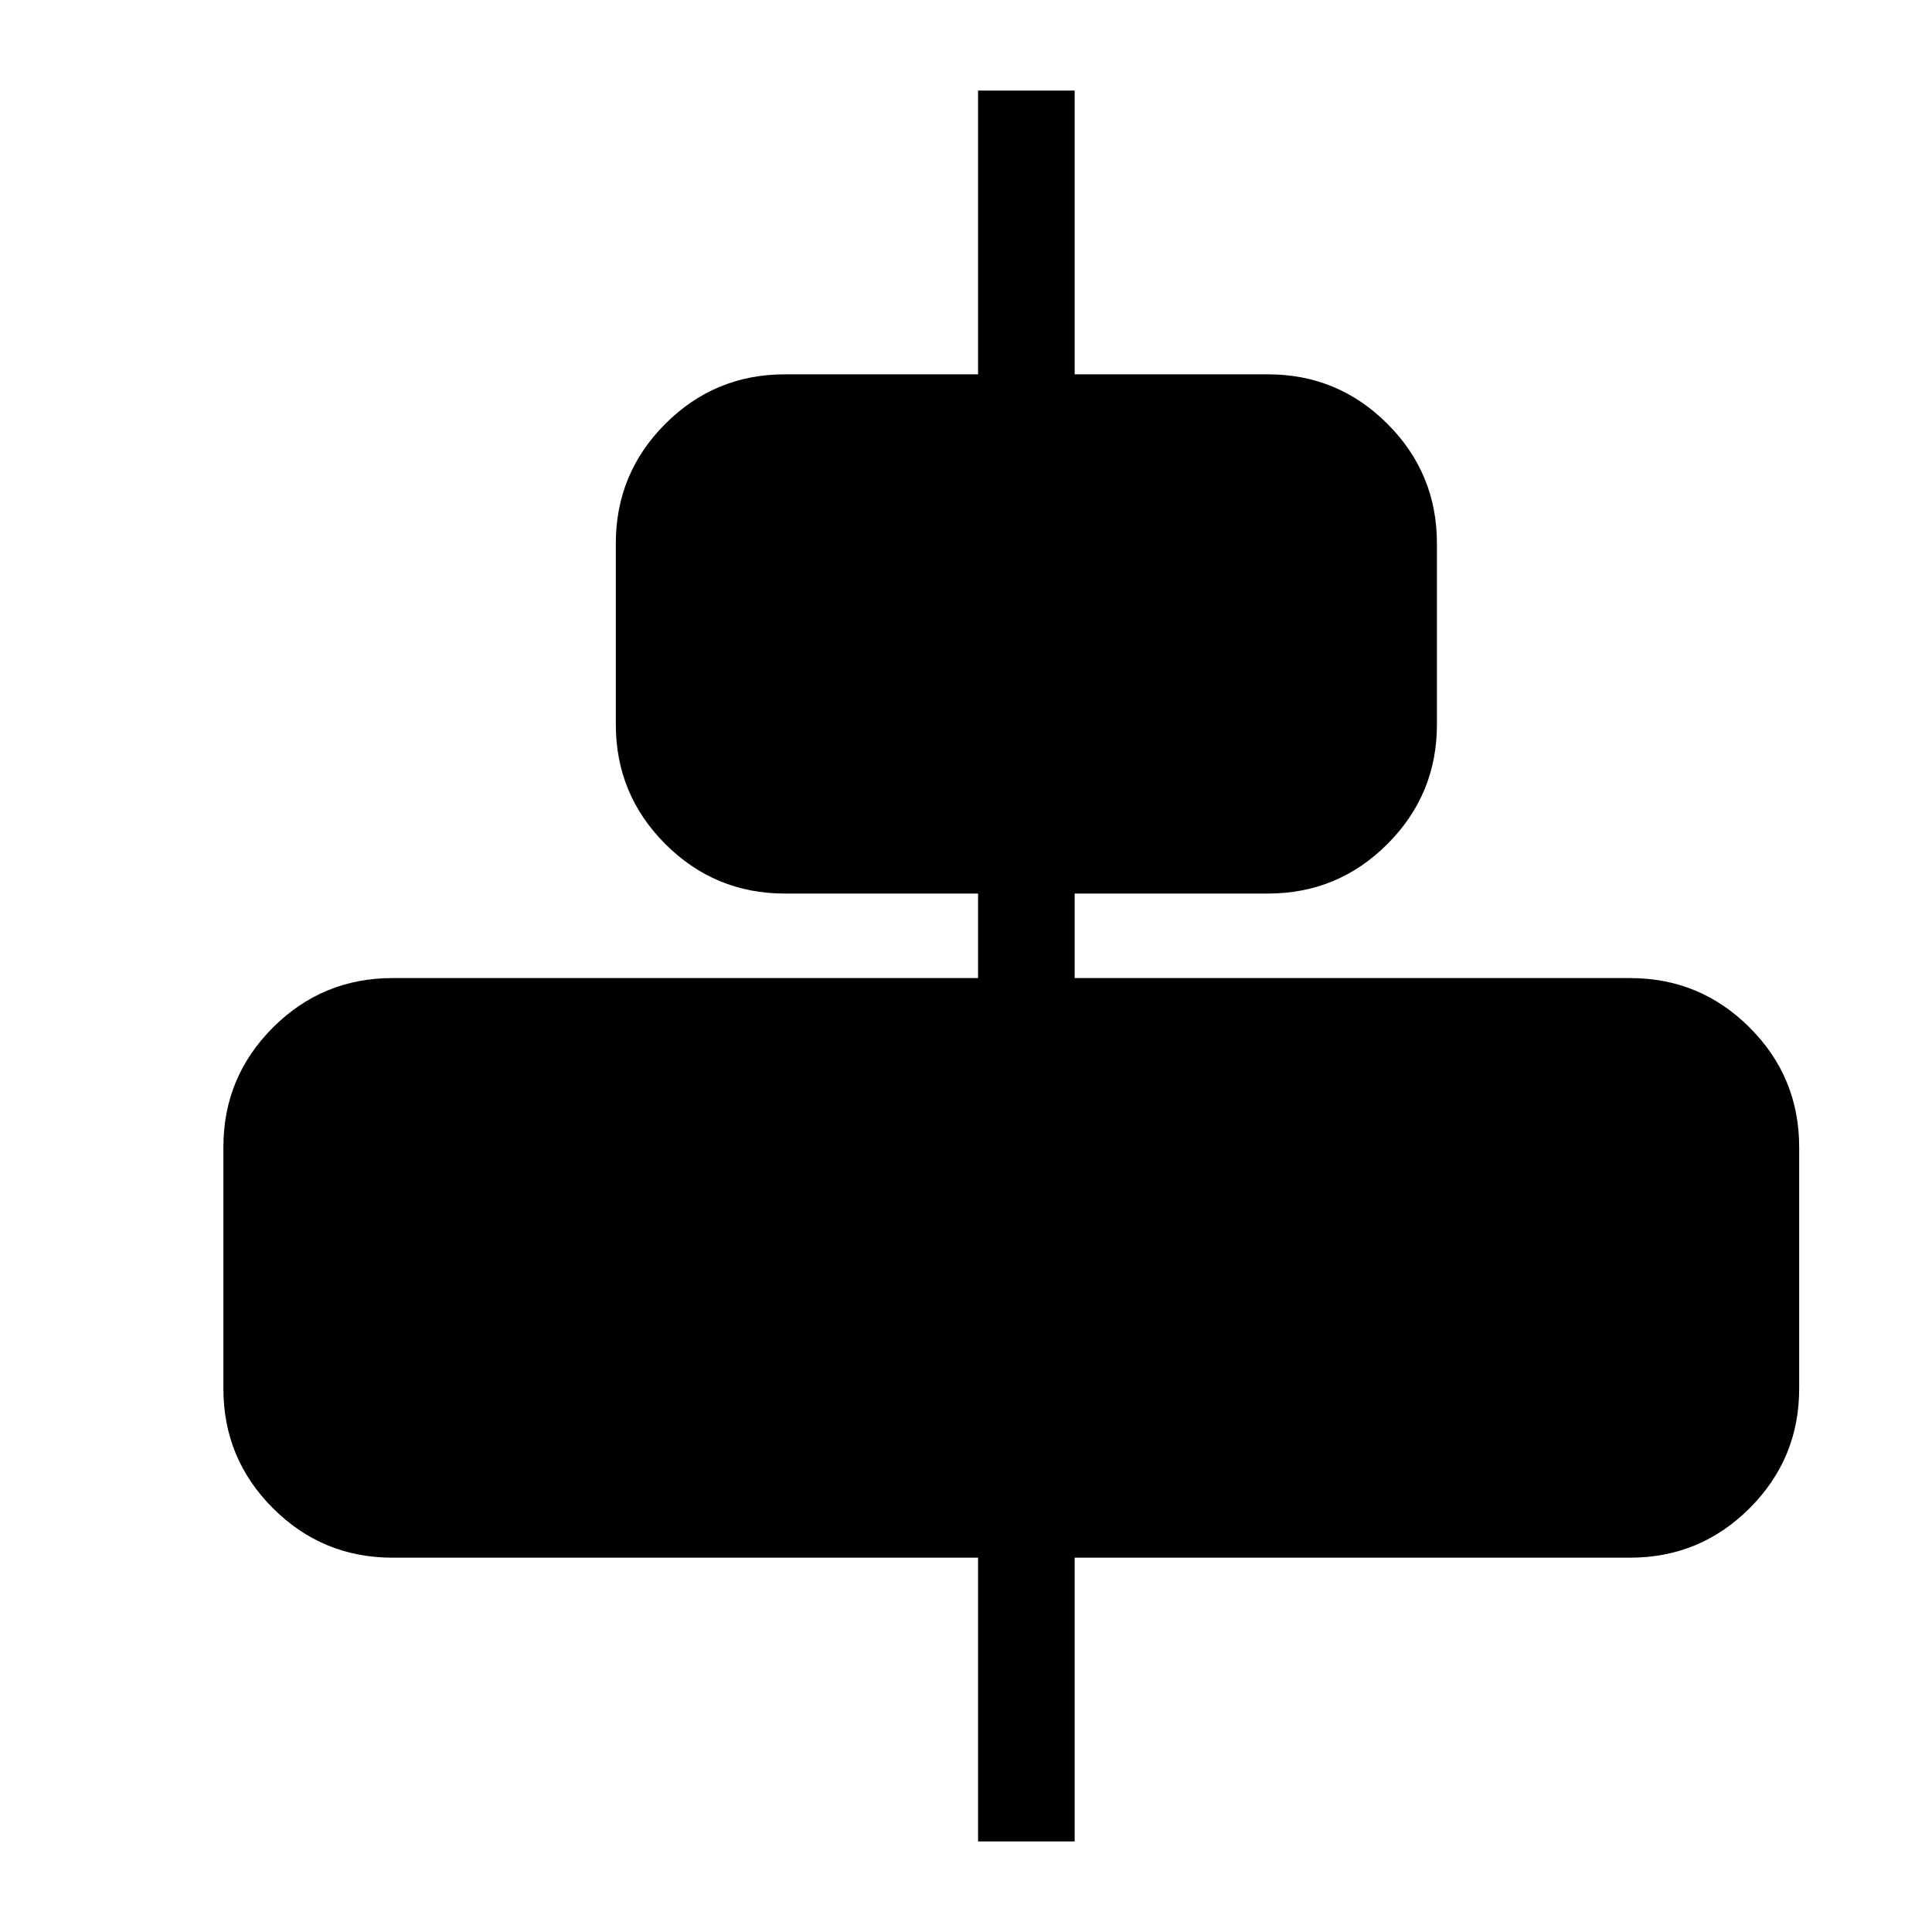
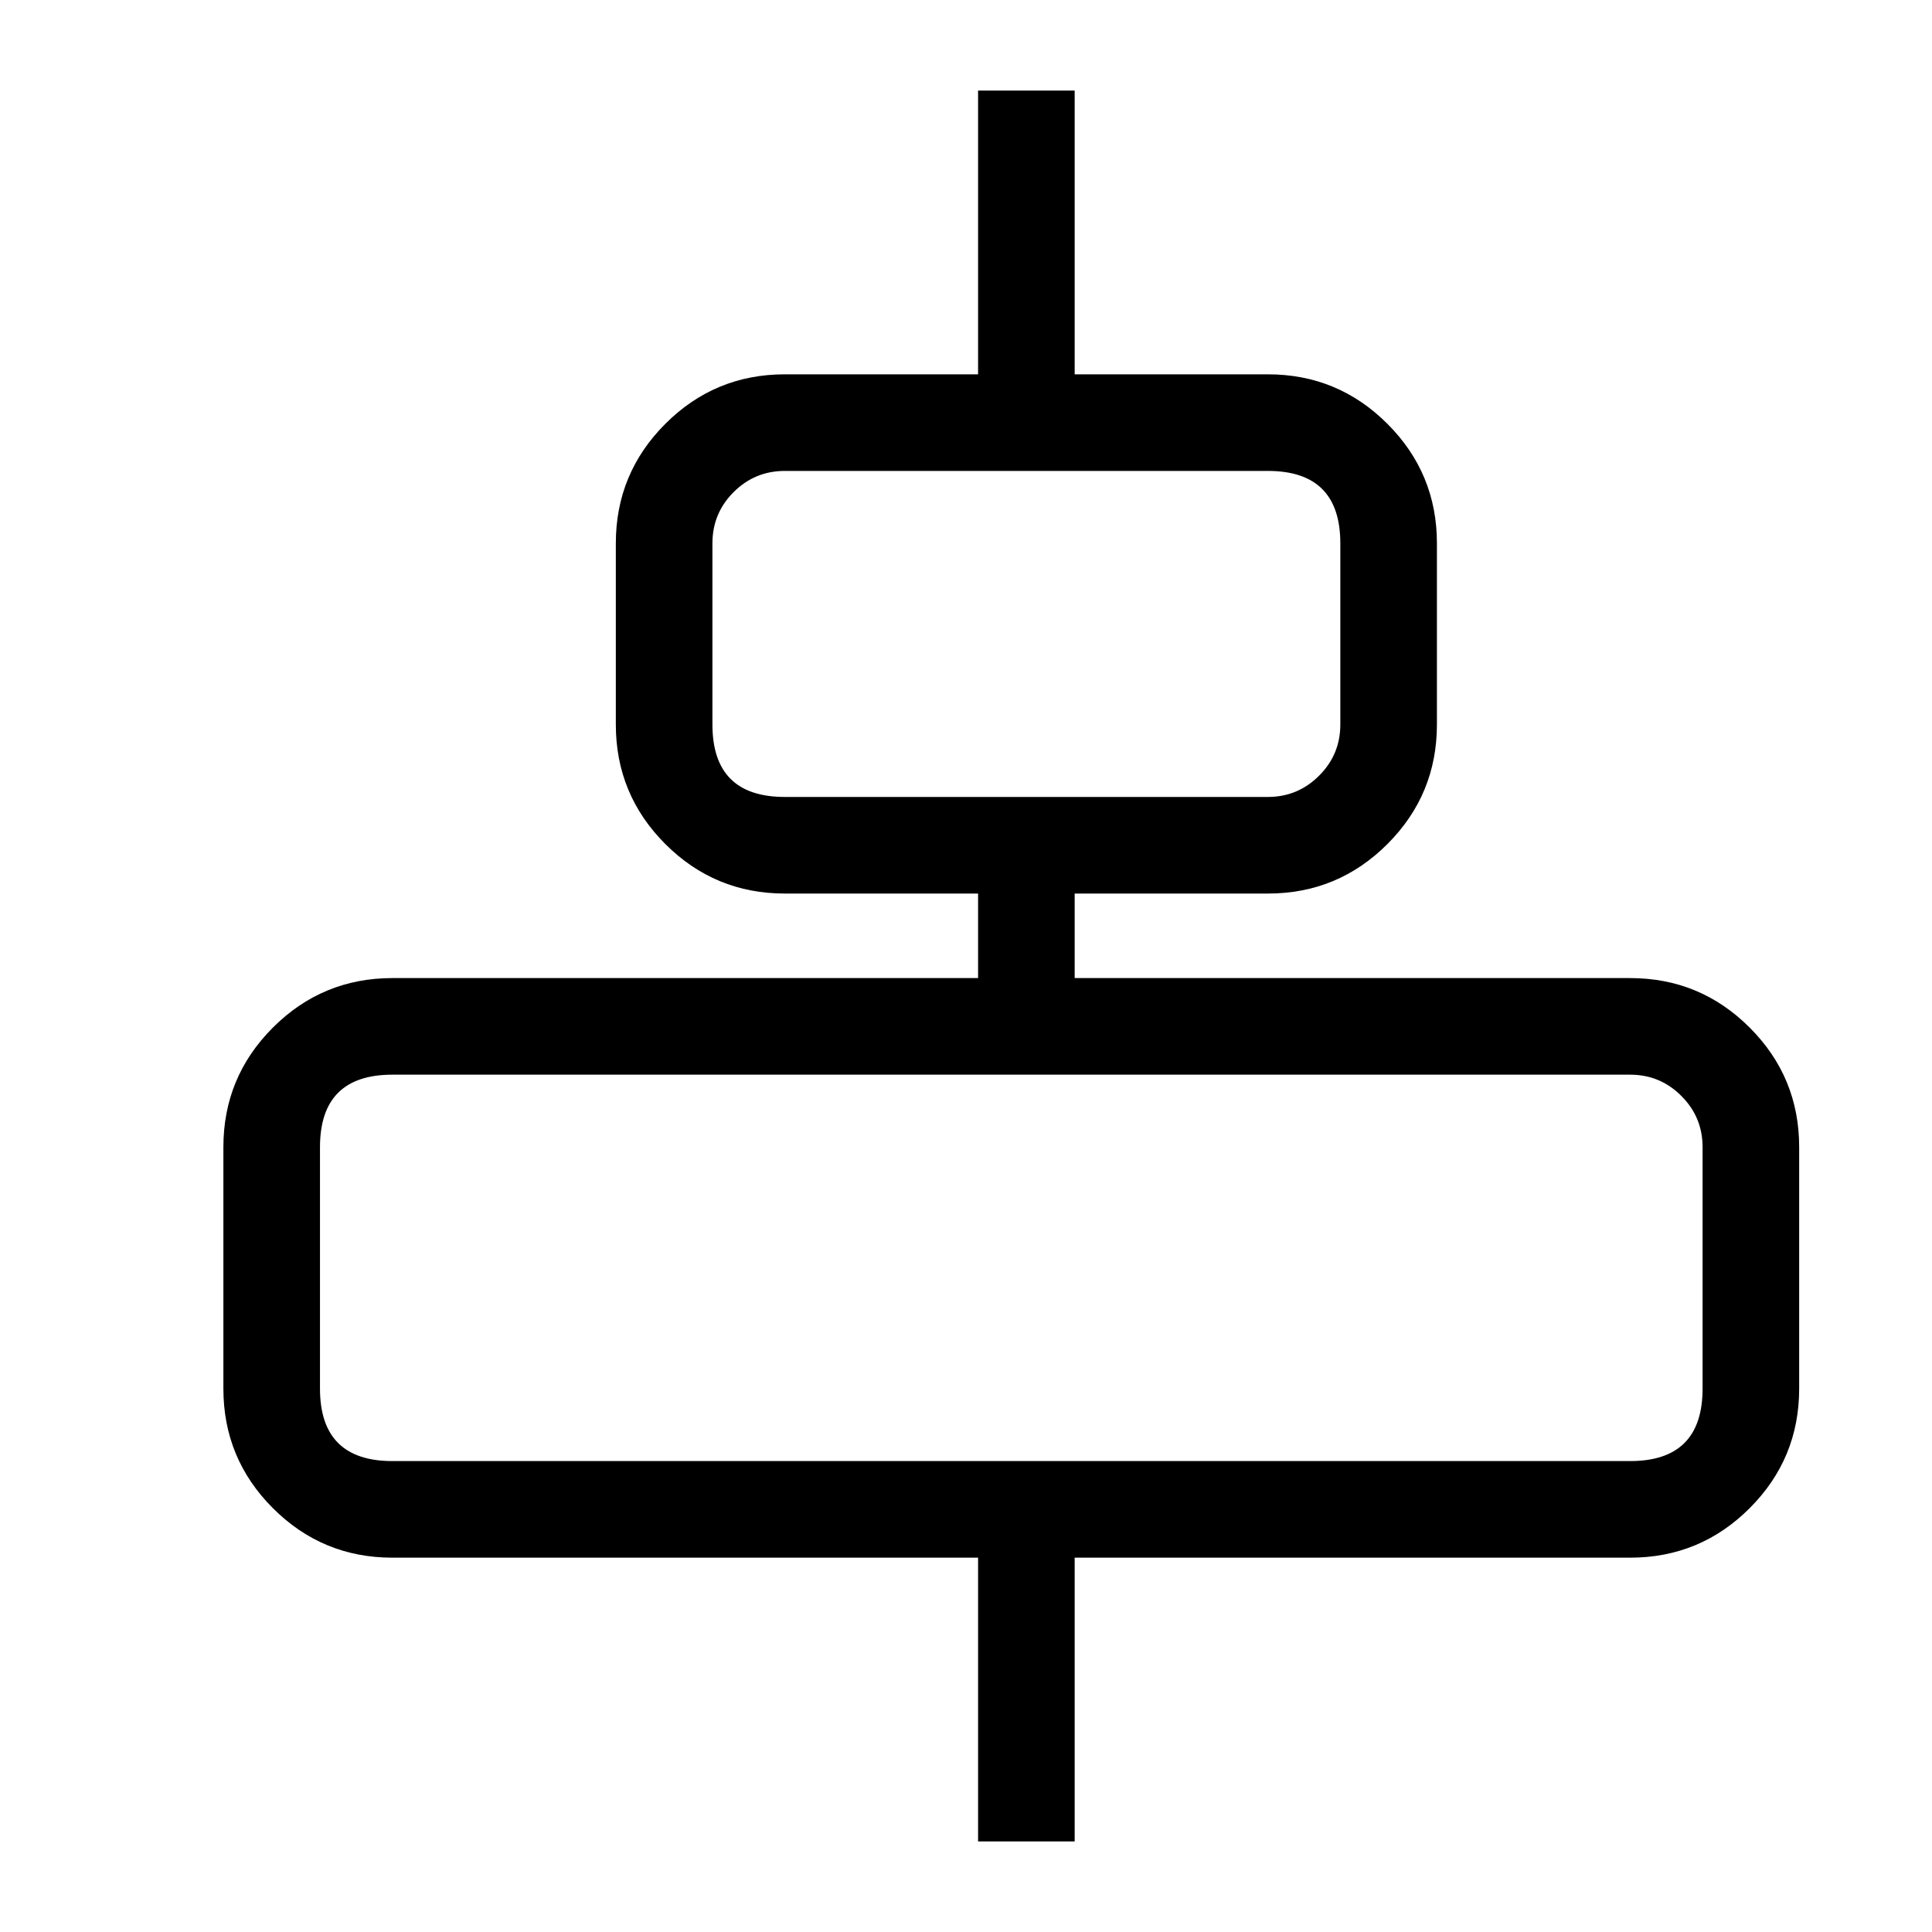
<svg xmlns="http://www.w3.org/2000/svg" fill="none" version="1.1" width="16" height="16" viewBox="0 0 16 16">
  <defs>
    <clipPath id="master_svg0_588_06412">
      <rect x="16" y="0" width="16" height="16" rx="0" />
    </clipPath>
  </defs>
-   <g transform="matrix(-1,0,0,1,32,0)" clipPath="url(#master_svg0_588_06412)">
+   <g transform="matrix(-1,0,0,1,32,0)" clip-path="url(#master_svg0_588_06412)">
    <g transform="matrix(1,2.2348338291067193e-8,-2.2348338291067193e-8,1,1.6761255494657235e-8,-3.910959200936759e-7)">
-       <path d="M23.9,3.1L25.5,3.1Q26.08,3.1,26.49,3.51Q26.9,3.92,26.9,4.5L26.9,6Q26.9,6.58,26.49,6.99Q26.08,7.4,25.5,7.4L23.9,7.4L23.9,8.1L28.75,8.1Q29.33,8.1,29.74,8.51Q30.15,8.92,30.15,9.5L30.15,11.5Q30.15,12.08,29.74,12.49Q29.33,12.9,28.75,12.9L23.9,12.9L23.9,15.25L23.1,15.25L23.1,12.9L18.5,12.9Q17.92,12.9,17.51,12.49Q17.1,12.08,17.1,11.5L17.1,9.5Q17.1,8.92,17.51,8.51Q17.92,8.1,18.5,8.1L23.1,8.1L23.1,7.4L21.5,7.4Q20.92,7.4,20.51,6.99Q20.1,6.58,20.1,6L20.1,4.5Q20.1,3.92,20.51,3.51Q20.92,3.1,21.5,3.1L23.1,3.1L23.1,0.75L23.9,0.75L23.9,3.1ZM21.5,3.9L23.5,3.9L25.5,3.9Q25.749,3.9,25.925,4.076Q26.1,4.251,26.1,4.5L26.1,6Q26.1,6.6,25.5,6.6L21.5,6.6Q21.252,6.6,21.076,6.424Q20.9,6.249,20.9,6L20.9,4.5Q20.9,3.9,21.5,3.9ZM18.5,8.9L28.75,8.9Q29.35,8.9,29.35,9.5L29.35,11.5Q29.35,12.1,28.75,12.1L18.5,12.1Q17.9,12.1,17.9,11.5L17.9,9.5Q17.9,9.251,18.076,9.076Q18.251,8.9,18.5,8.9Z" fillRule="evenodd" fill="#000000" fillOpacity="1" />
+       <path d="M23.9,3.1L25.5,3.1Q26.08,3.1,26.49,3.51Q26.9,3.92,26.9,4.5L26.9,6Q26.9,6.58,26.49,6.99Q26.08,7.4,25.5,7.4L23.9,7.4L23.9,8.1L28.75,8.1Q29.33,8.1,29.74,8.51Q30.15,8.92,30.15,9.5L30.15,11.5Q30.15,12.08,29.74,12.49Q29.33,12.9,28.75,12.9L23.9,12.9L23.9,15.25L23.1,15.25L23.1,12.9L18.5,12.9Q17.92,12.9,17.51,12.49Q17.1,12.08,17.1,11.5L17.1,9.5Q17.1,8.92,17.51,8.51Q17.92,8.1,18.5,8.1L23.1,8.1L23.1,7.4L21.5,7.4Q20.92,7.4,20.51,6.99Q20.1,6.58,20.1,6L20.1,4.5Q20.1,3.92,20.51,3.51Q20.92,3.1,21.5,3.1L23.1,3.1L23.1,0.75L23.9,0.75L23.9,3.1ZM21.5,3.9L23.5,3.9L25.5,3.9Q25.749,3.9,25.925,4.076Q26.1,4.251,26.1,4.5L26.1,6Q26.1,6.6,25.5,6.6L21.5,6.6Q21.252,6.6,21.076,6.424Q20.9,6.249,20.9,6L20.9,4.5Q20.9,3.9,21.5,3.9ZM18.5,8.9L28.75,8.9Q29.35,8.9,29.35,9.5L29.35,11.5Q29.35,12.1,28.75,12.1L18.5,12.1Q17.9,12.1,17.9,11.5L17.9,9.5Q17.9,9.251,18.076,9.076Q18.251,8.9,18.5,8.9Z" fill-rule="evenodd" fill="#000000" fill-opacity="1" />
    </g>
  </g>
</svg>
